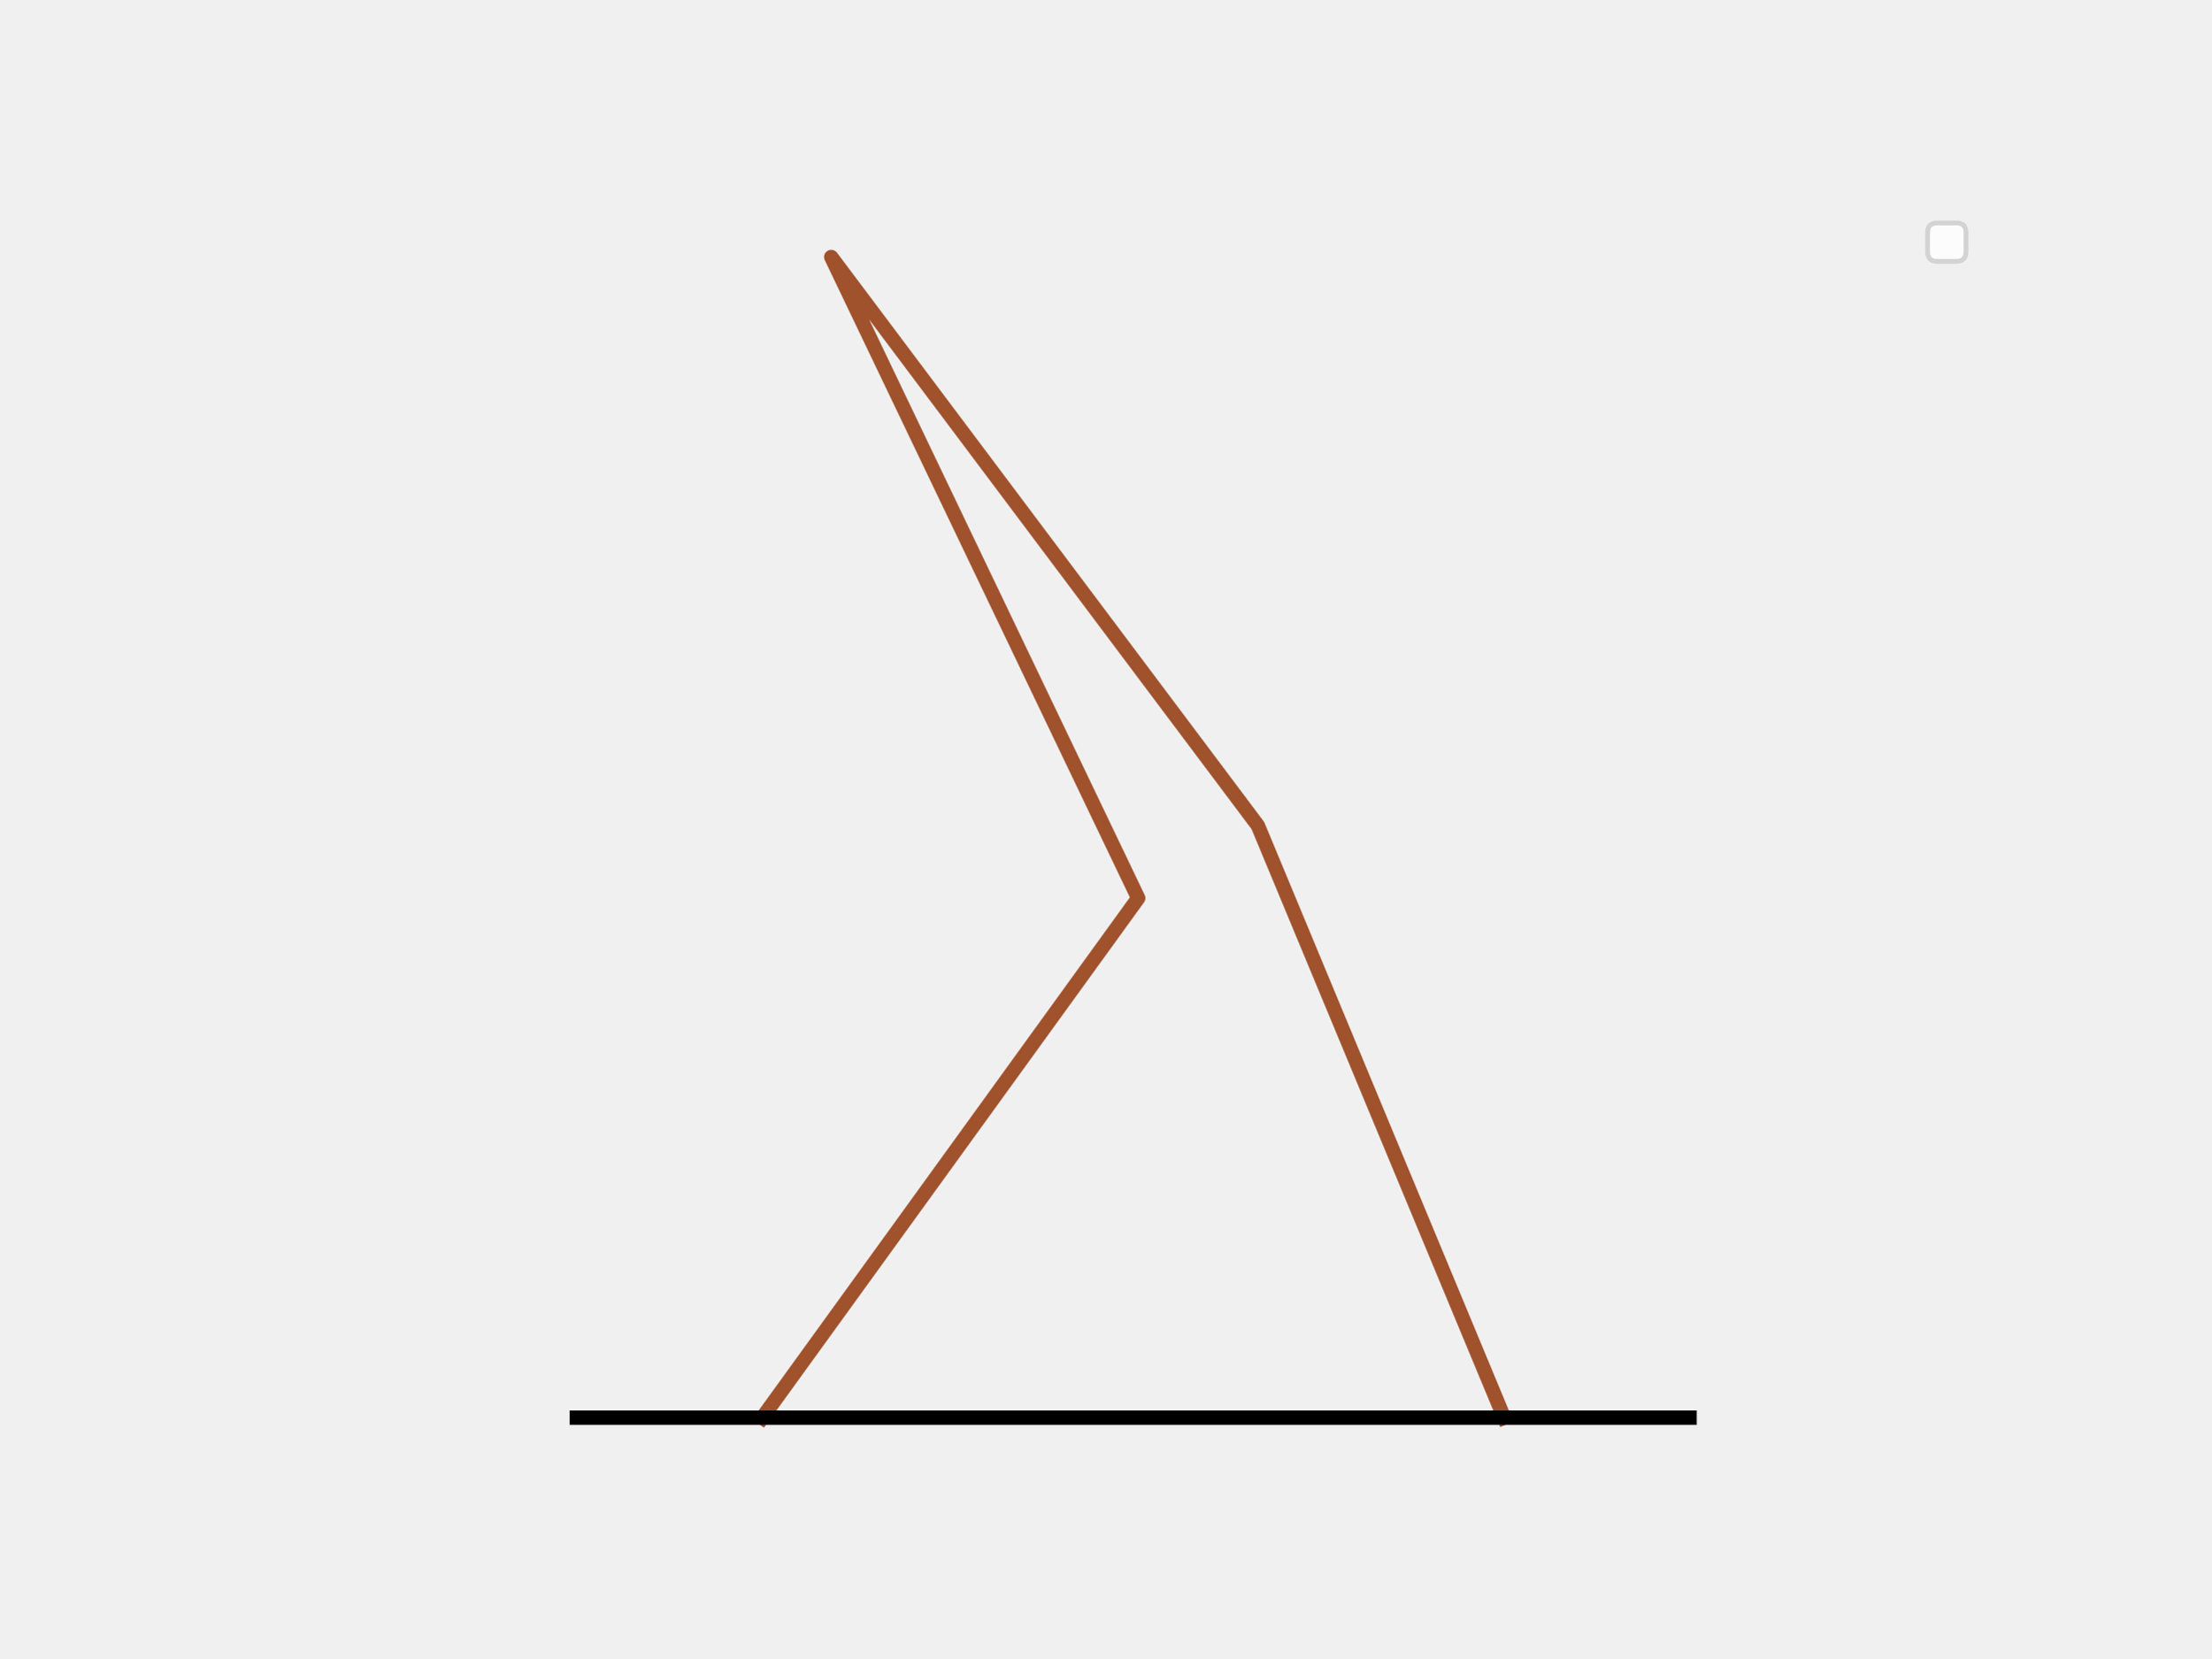
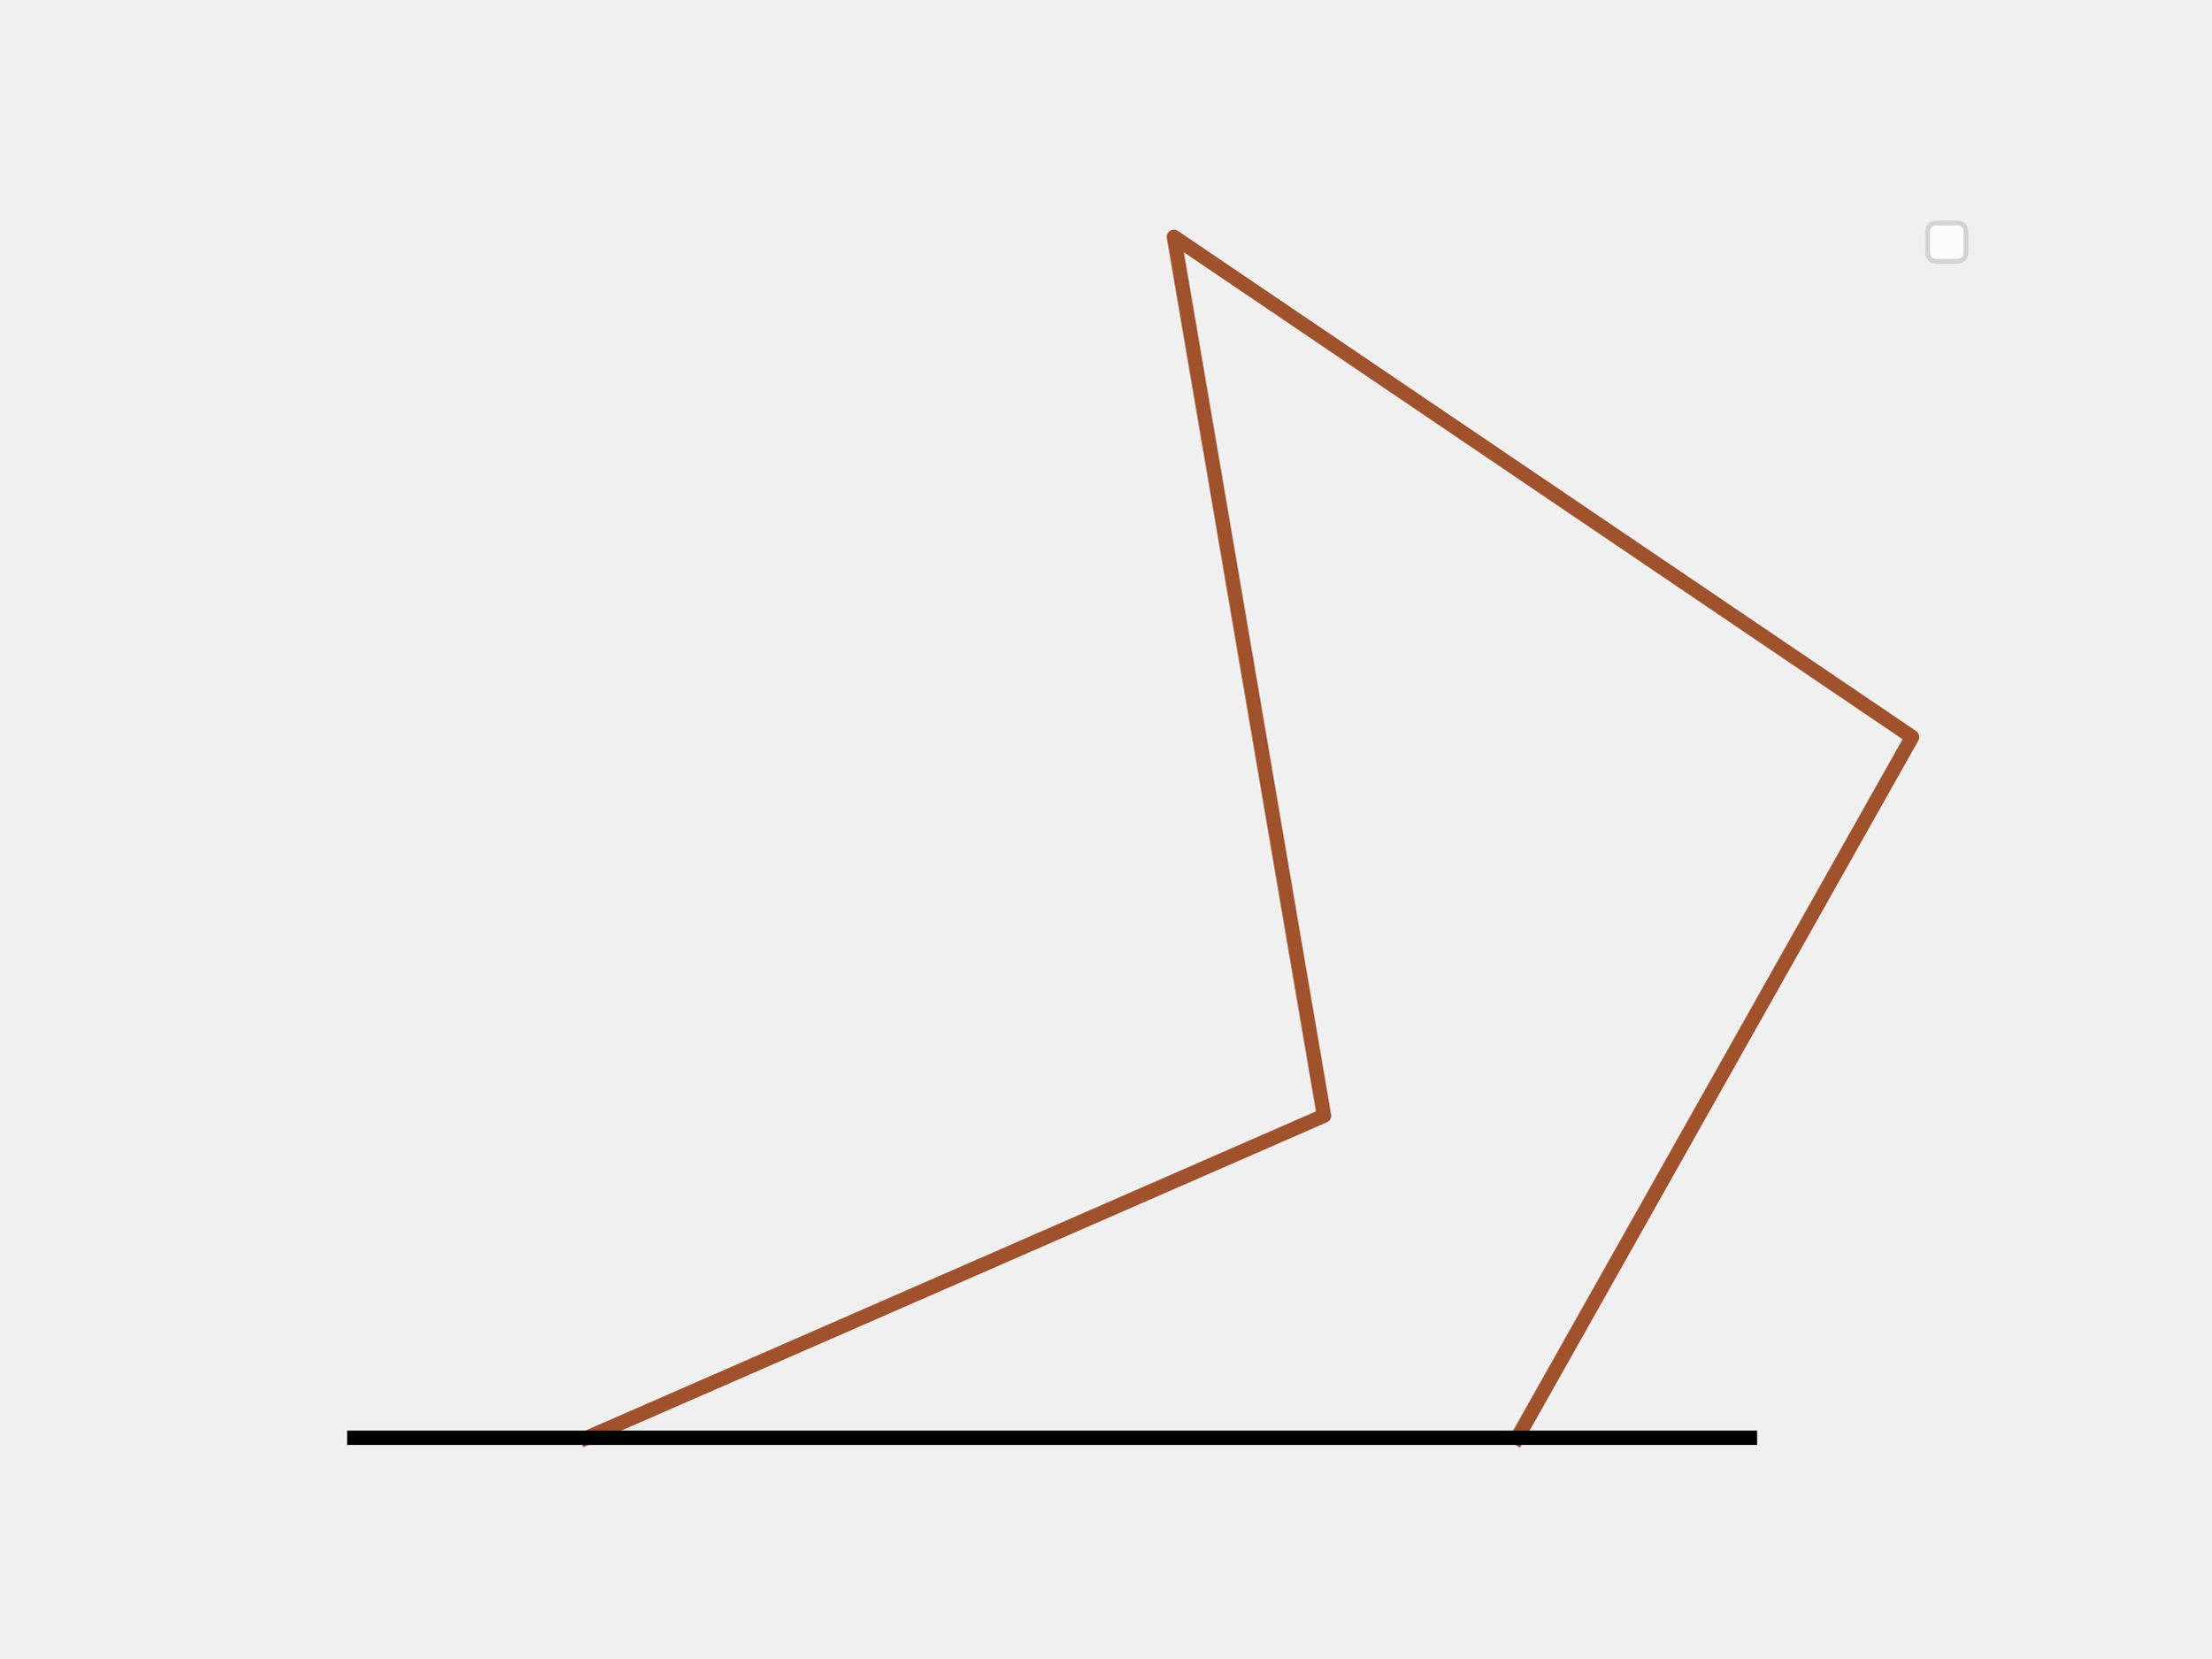
<svg xmlns="http://www.w3.org/2000/svg" height="345.6pt" version="1.1" viewBox="0 0 460.8 345.6" width="460.8pt">
  <defs>
    <style type="text/css">
*{stroke-linecap:butt;stroke-linejoin:round;}
  </style>
  </defs>
  <g id="figure_1">
    <g id="patch_1">
      <path d="M 0 345.6  L 460.8 345.6  L 460.8 0  L 0 0  z " style="fill:none;" />
    </g>
    <g id="axes_1">
      <g id="line2d_1">
-         <path clip-path="url(#pb2572f25d6)" d="M 158.864 295.488  L 237.203 187.195  L 173.231 53.568  L 262.143 172.073  L 313.456 295.488  " style="fill:none;stroke:#a0522d;stroke-linecap:square;stroke-width:3;" />
+         <path clip-path="url(#p53acb595d0)" d="M 122.309 299.683  L 275.926 232.548  L 244.653 49.373  L 398.487 153.613  L 316.214 299.683  " style="fill:none;stroke:#a0522d;stroke-linecap:square;stroke-width:3;" />
      </g>
      <g id="line2d_2">
-         <path clip-path="url(#pb2572f25d6)" d="M 120.216 295.488  L 352.104 295.488  " style="fill:none;stroke:#000000;stroke-linecap:square;stroke-width:3;" />
+         <path clip-path="url(#p53acb595d0)" d="M 73.833 299.683  L 364.69 299.683  " style="fill:none;stroke:#000000;stroke-linecap:square;stroke-width:3;" />
      </g>
      <g id="legend_1">
        <g id="patch_2">
          <path d="M 403.72 54.472  L 407.72 54.472  Q 409.72 54.472 409.72 52.472  L 409.72 48.472  Q 409.72 46.472 407.72 46.472  L 403.72 46.472  Q 401.72 46.472 401.72 48.472  L 401.72 52.472  Q 401.72 54.472 403.72 54.472  z " style="fill:#ffffff;opacity:0.8;stroke:#cccccc;stroke-linejoin:miter;" />
        </g>
      </g>
    </g>
  </g>
  <defs>
-     <clipPath id="pb2572f25d6">
+     <clipPath id="p53acb595d0">
      <rect height="266.112" width="357.12" x="57.6" y="41.472" />
    </clipPath>
  </defs>
</svg>
